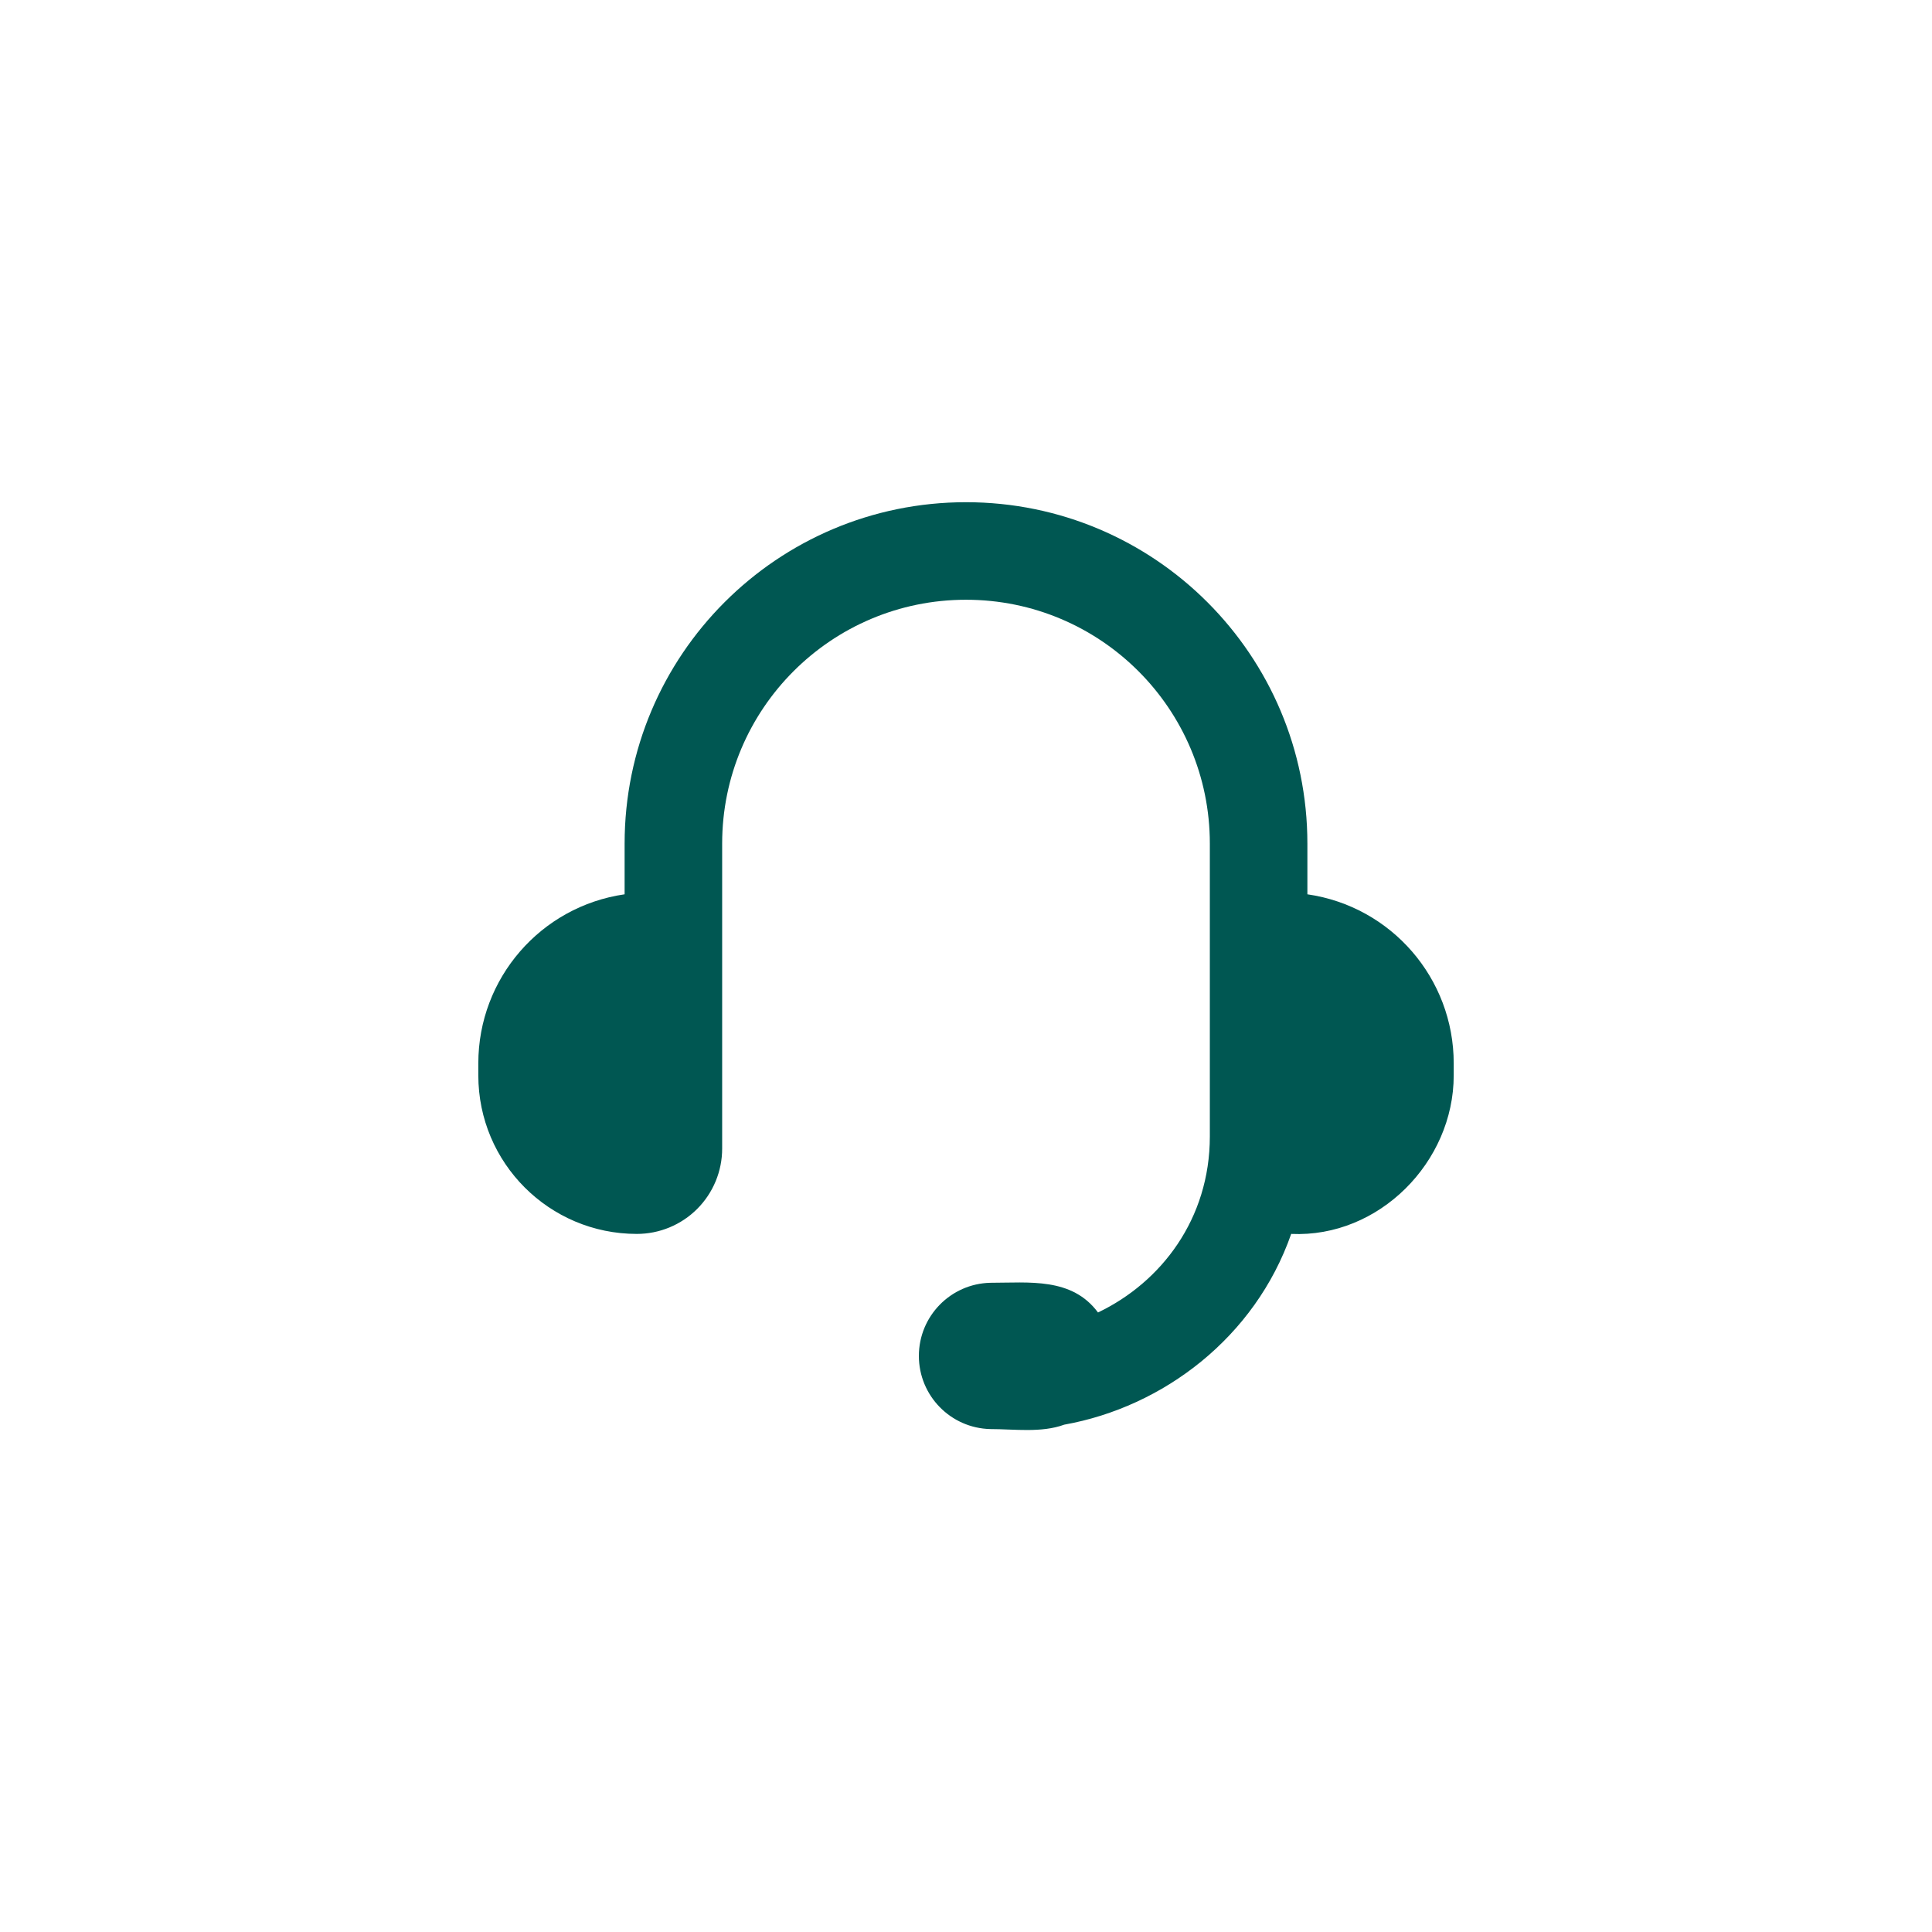
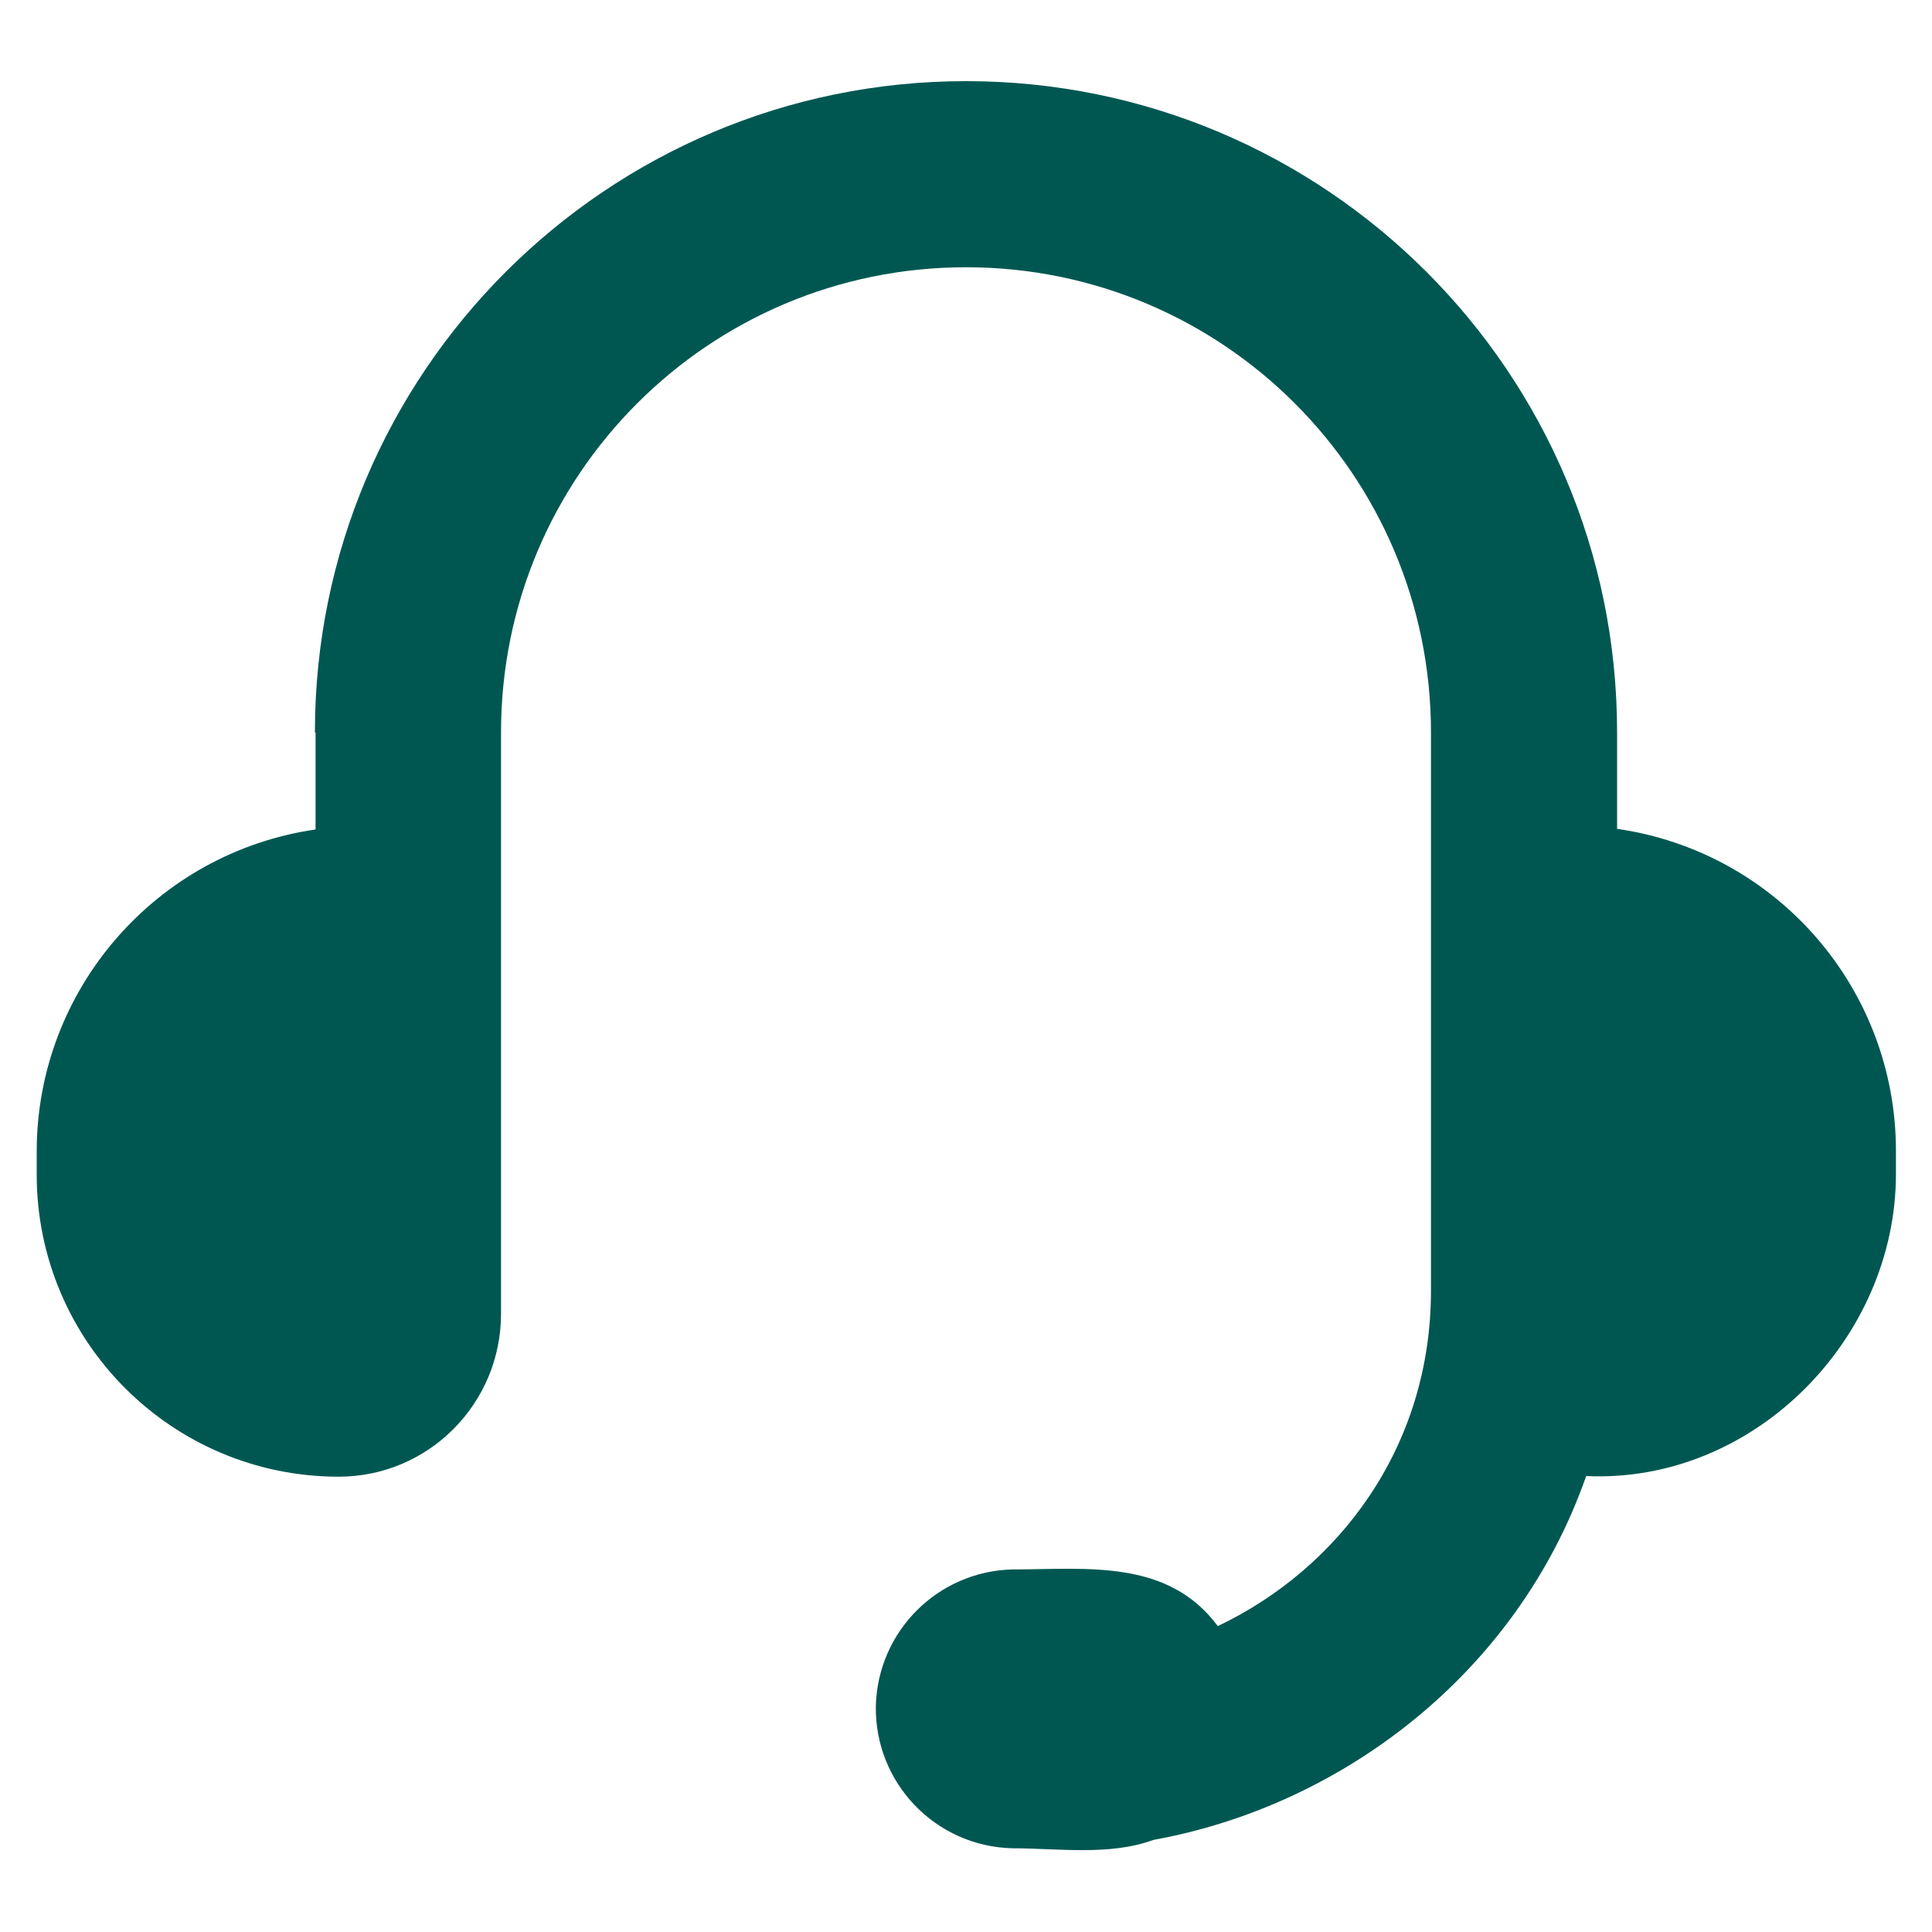
- <svg xmlns="http://www.w3.org/2000/svg" viewBox="0 0 512 512">
+ <svg xmlns="http://www.w3.org/2000/svg" id="_圖層_1" viewBox="0 0 30 30">
  <defs>
    <style>.cls-1{fill:#005752;}</style>
  </defs>
-   <g id="正面訊息">
-     <path id="路径" class="cls-1" d="M165.53,223.56a90.47,90.47,0,0,1,180.94,0V237a45.24,45.24,0,0,1,38.78,44.78V285c0,22.94-19.79,43.06-43.07,42-9.57,27.4-33.88,45.86-60.14,50.55-6.06,2.22-13.26,1.17-19.58,1.17a19.39,19.39,0,0,1,0-38.77c10.26,0,21.6-1.48,28.52,7.87,16.76-8,29.64-24.82,29.64-46.65V223.56a64.62,64.62,0,0,0-129.24,0v80.79A22.61,22.61,0,0,1,168.76,327a42,42,0,0,1-42-42v-3.23A45.24,45.24,0,0,1,165.53,237Z" />
+   <g id="_正面訊息">
+     <path id="_路径" class="cls-1" d="M4.89,11.37c0-5.58,4.53-10.11,10.11-10.11,5.58,0,10.11,4.52,10.11,10.11v1.5c2.49,.36,4.33,2.49,4.33,5v.36c0,2.56-2.21,4.81-4.81,4.69-1.07,3.06-3.79,5.12-6.72,5.65-.68,.25-1.48,.13-2.19,.13-1.2-.03-2.14-1.02-2.12-2.21,.03-1.16,.96-2.09,2.12-2.12,1.15,0,2.41-.17,3.19,.88,1.87-.89,3.31-2.77,3.31-5.21V11.37c0-3.99-3.23-7.22-7.22-7.22-3.99,0-7.22,3.23-7.22,7.22h0v9.03c0,1.4-1.13,2.53-2.52,2.53,0,0,0,0,0,0-2.59,0-4.69-2.1-4.69-4.69v-.36c0-2.51,1.85-4.64,4.33-5v-1.5Z" />
  </g>
</svg>
